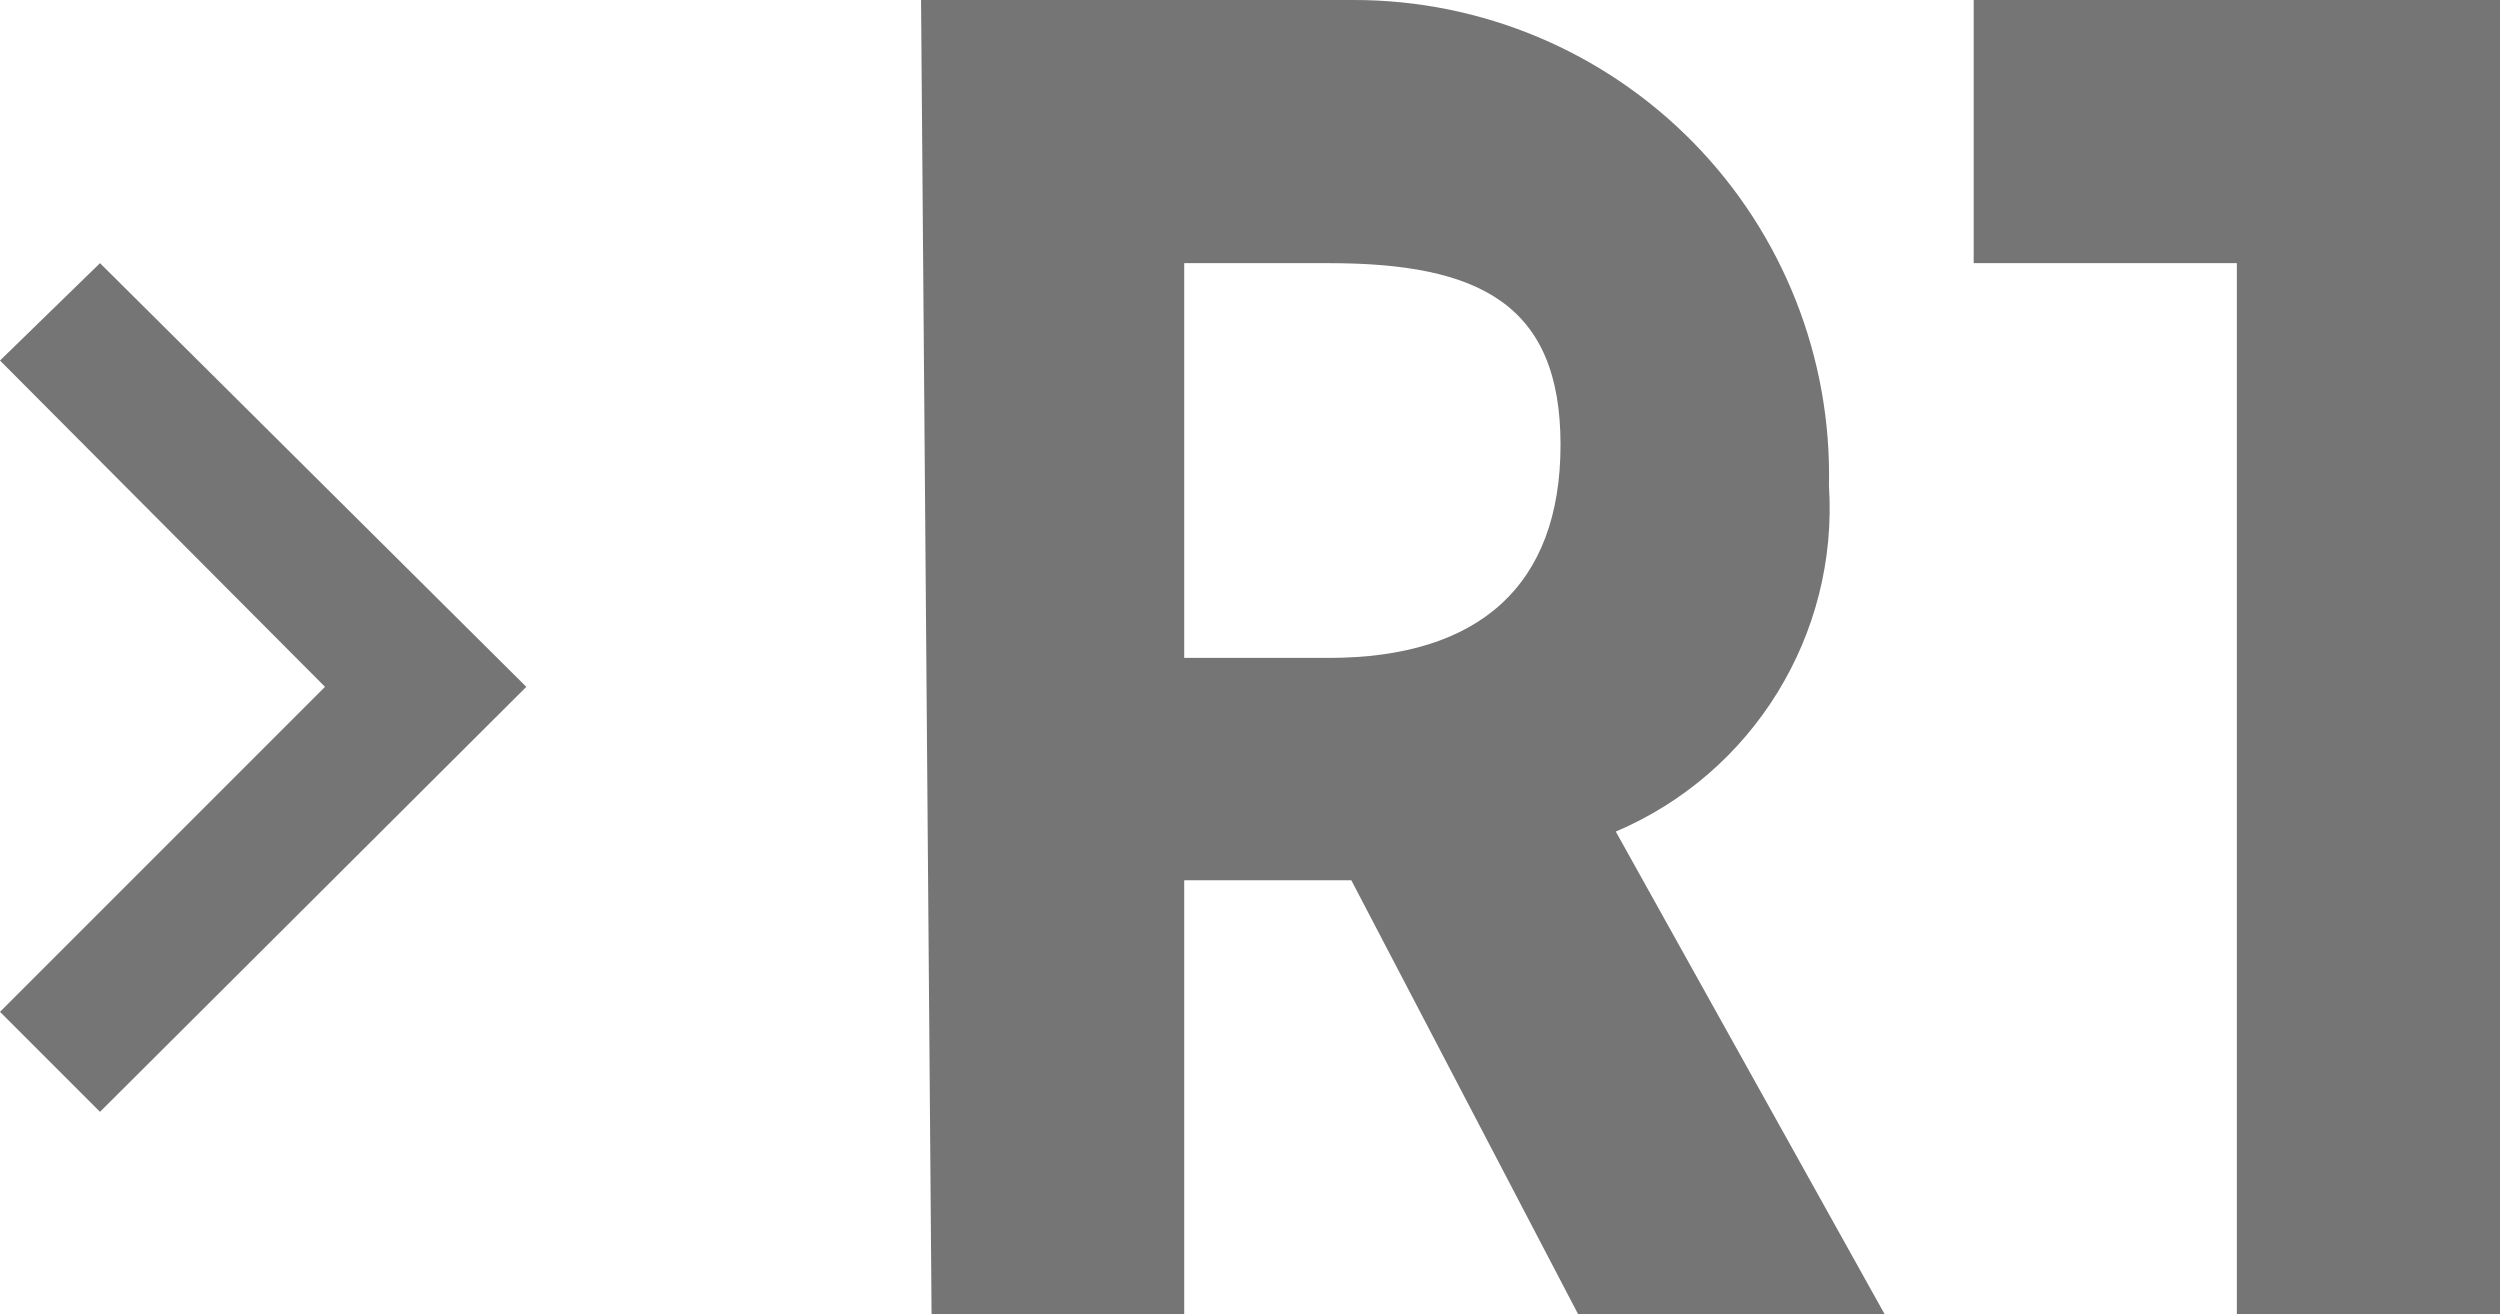
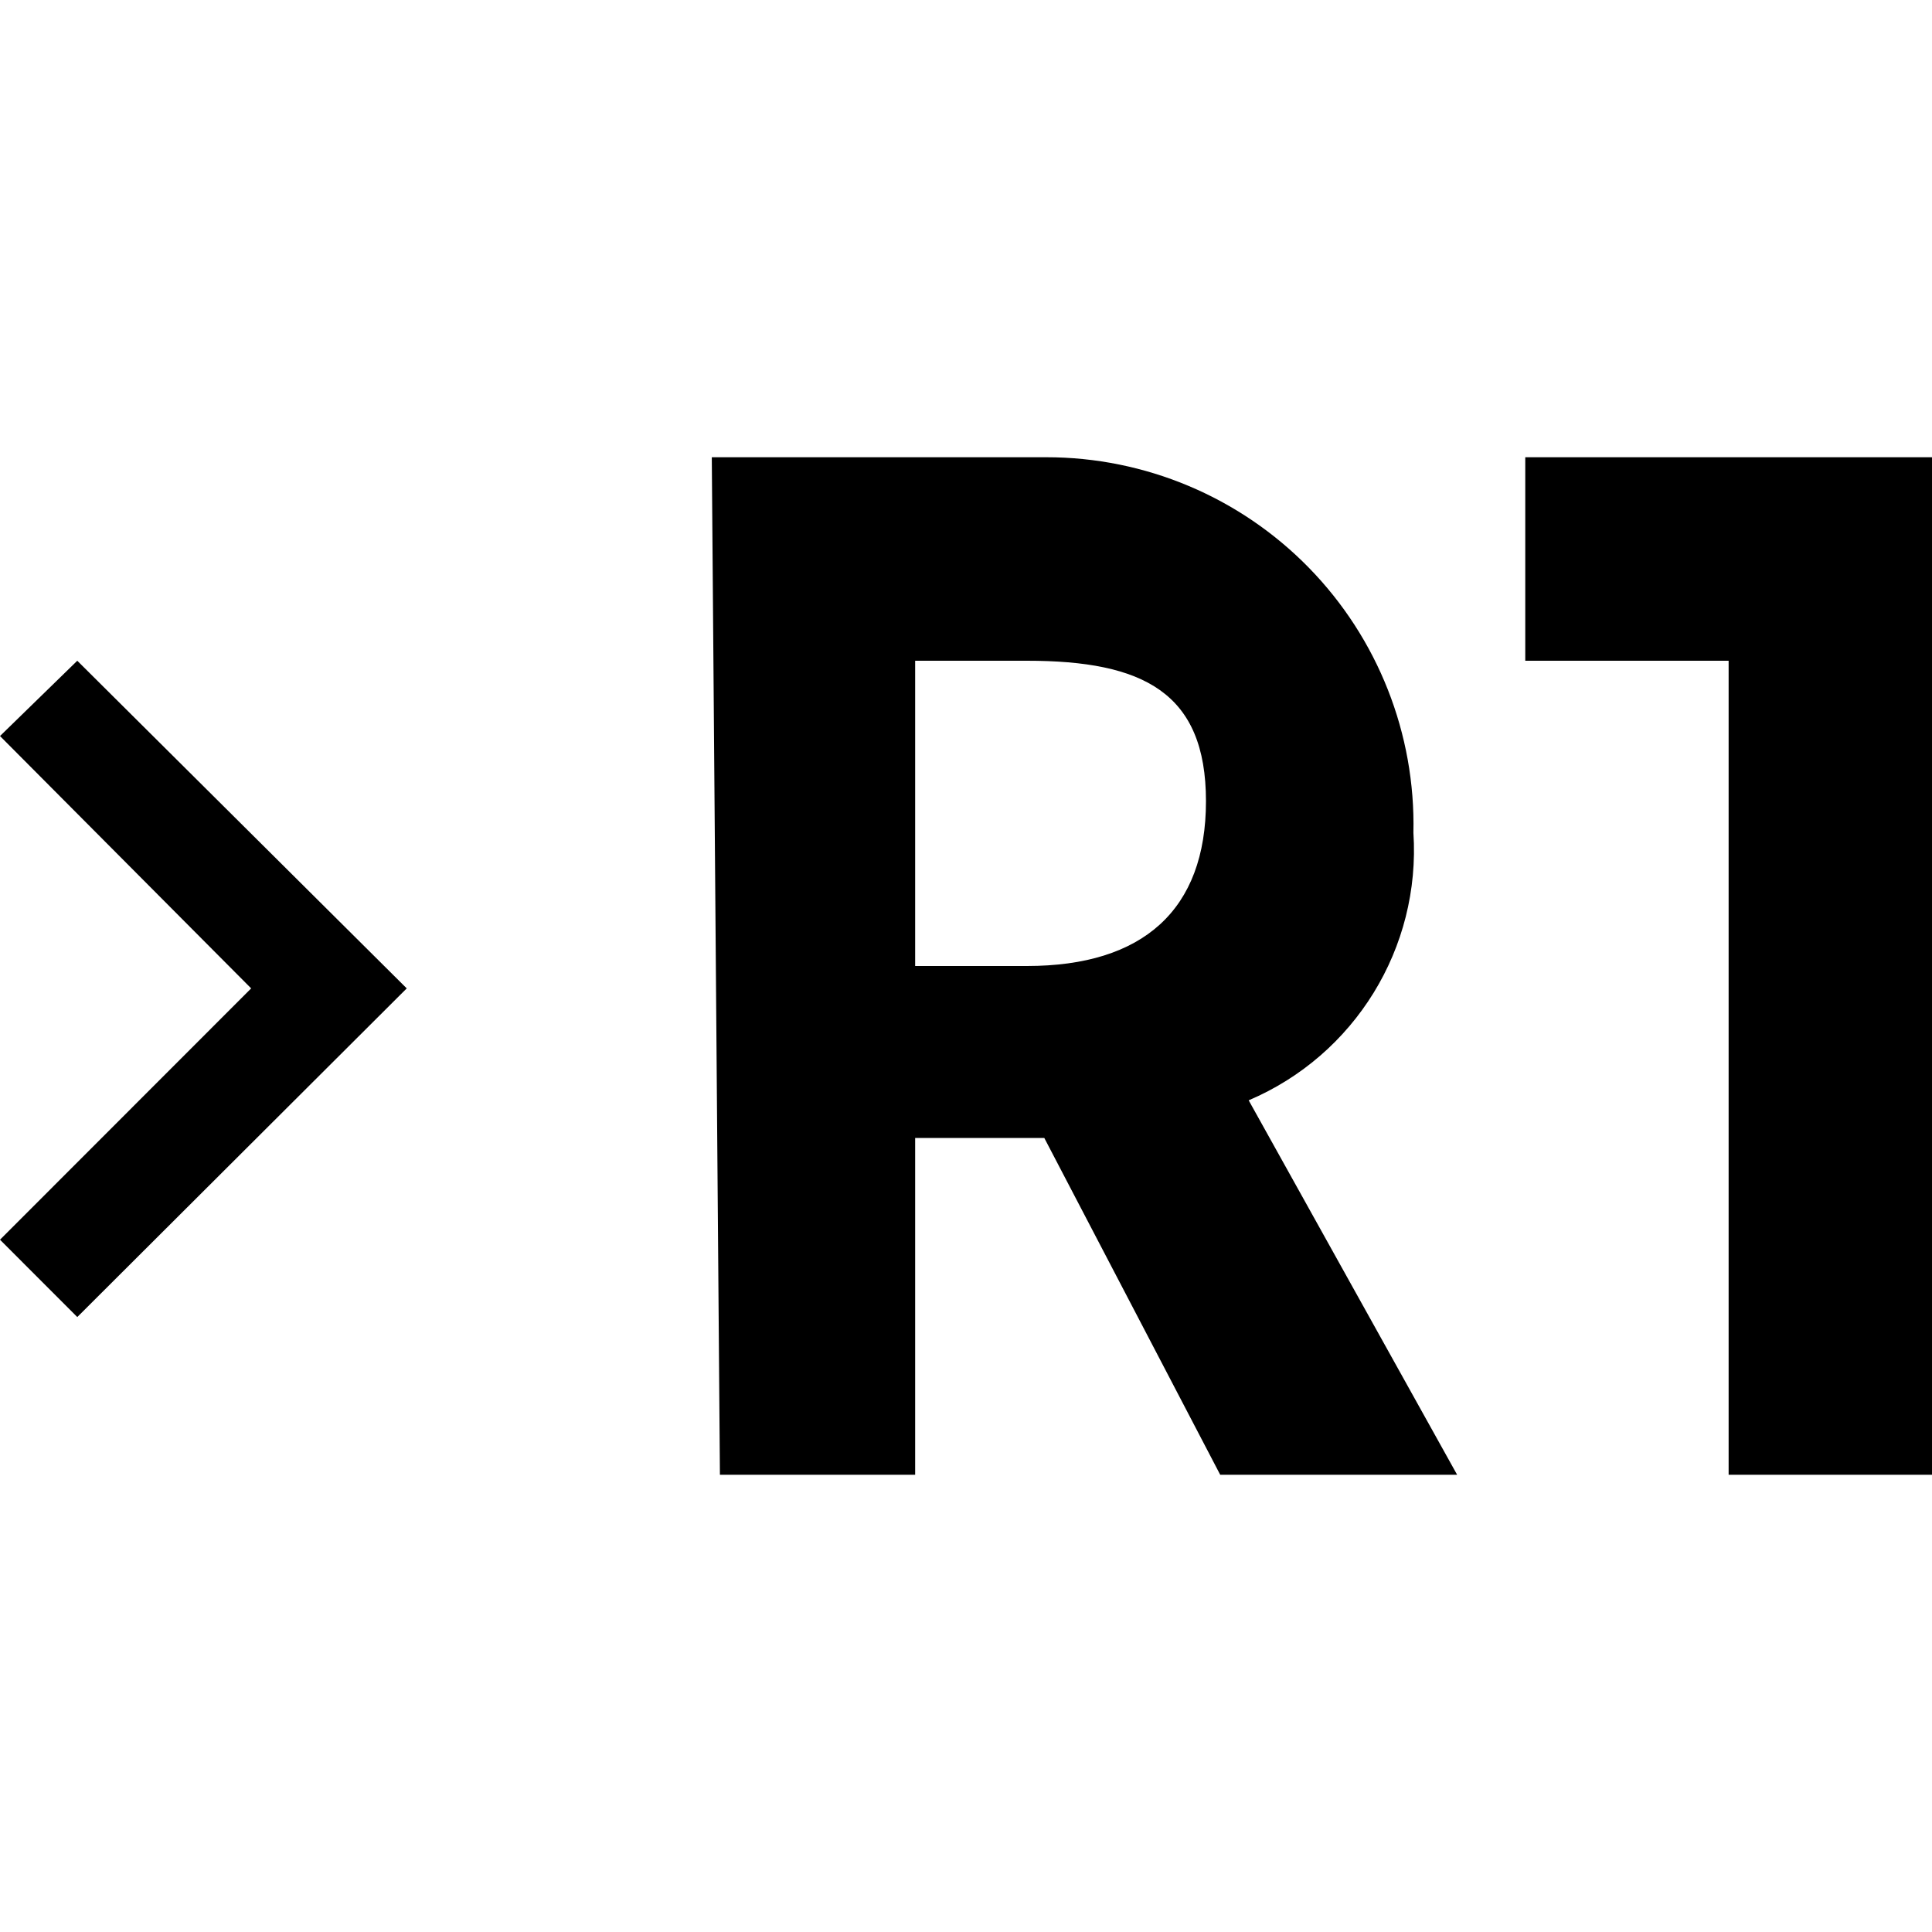
- <svg xmlns="http://www.w3.org/2000/svg" id="Layer_1" data-name="Layer 1" viewBox="0 0 19 9.98">
-   <defs>
-     <style>.cls-1{fill:#757575;fill-rule:evenodd;}</style>
-   </defs>
-   <path class="cls-1" d="M19,10H17V2H15V0h4Zm-7,0L10.27,6.69H9V10H7.08L7,0h3.29a3.61,3.61,0,0,1,3.61,3.69,2.67,2.67,0,0,1-1.62,2.63L14.33,10ZM9,5H10.1c1.14,0,1.76-.55,1.76-1.62S11.24,2,10.1,2H9ZM.76,2,0,2.74,2.47,5.22,0,7.69l.76.76L4,5.22Z" />
+ <svg xmlns="http://www.w3.org/2000/svg" viewBox="0 0 750 750" height="1000" width="1000">
+   <path d="M750 572.5h-78.95v-316h-78.945v-79H750zm-276.316 0l-68.29-130.746h-50.132V572.5h-75.79l-3.156-395h129.868a142.468 142.468 0 0 1 101.894 42.875 142.625 142.625 0 0 1 40.606 102.879c2.898 44.707-22.746 86.363-63.946 103.887L565.656 572.5zM355.262 375h43.422c45 0 69.472-21.723 69.472-63.988 0-42.266-24.472-54.512-69.472-54.512h-43.422zM30 256.5L0 285.73l97.5 97.961L0 481.254l30 30.023 127.895-127.586zm0 0" />
</svg>
